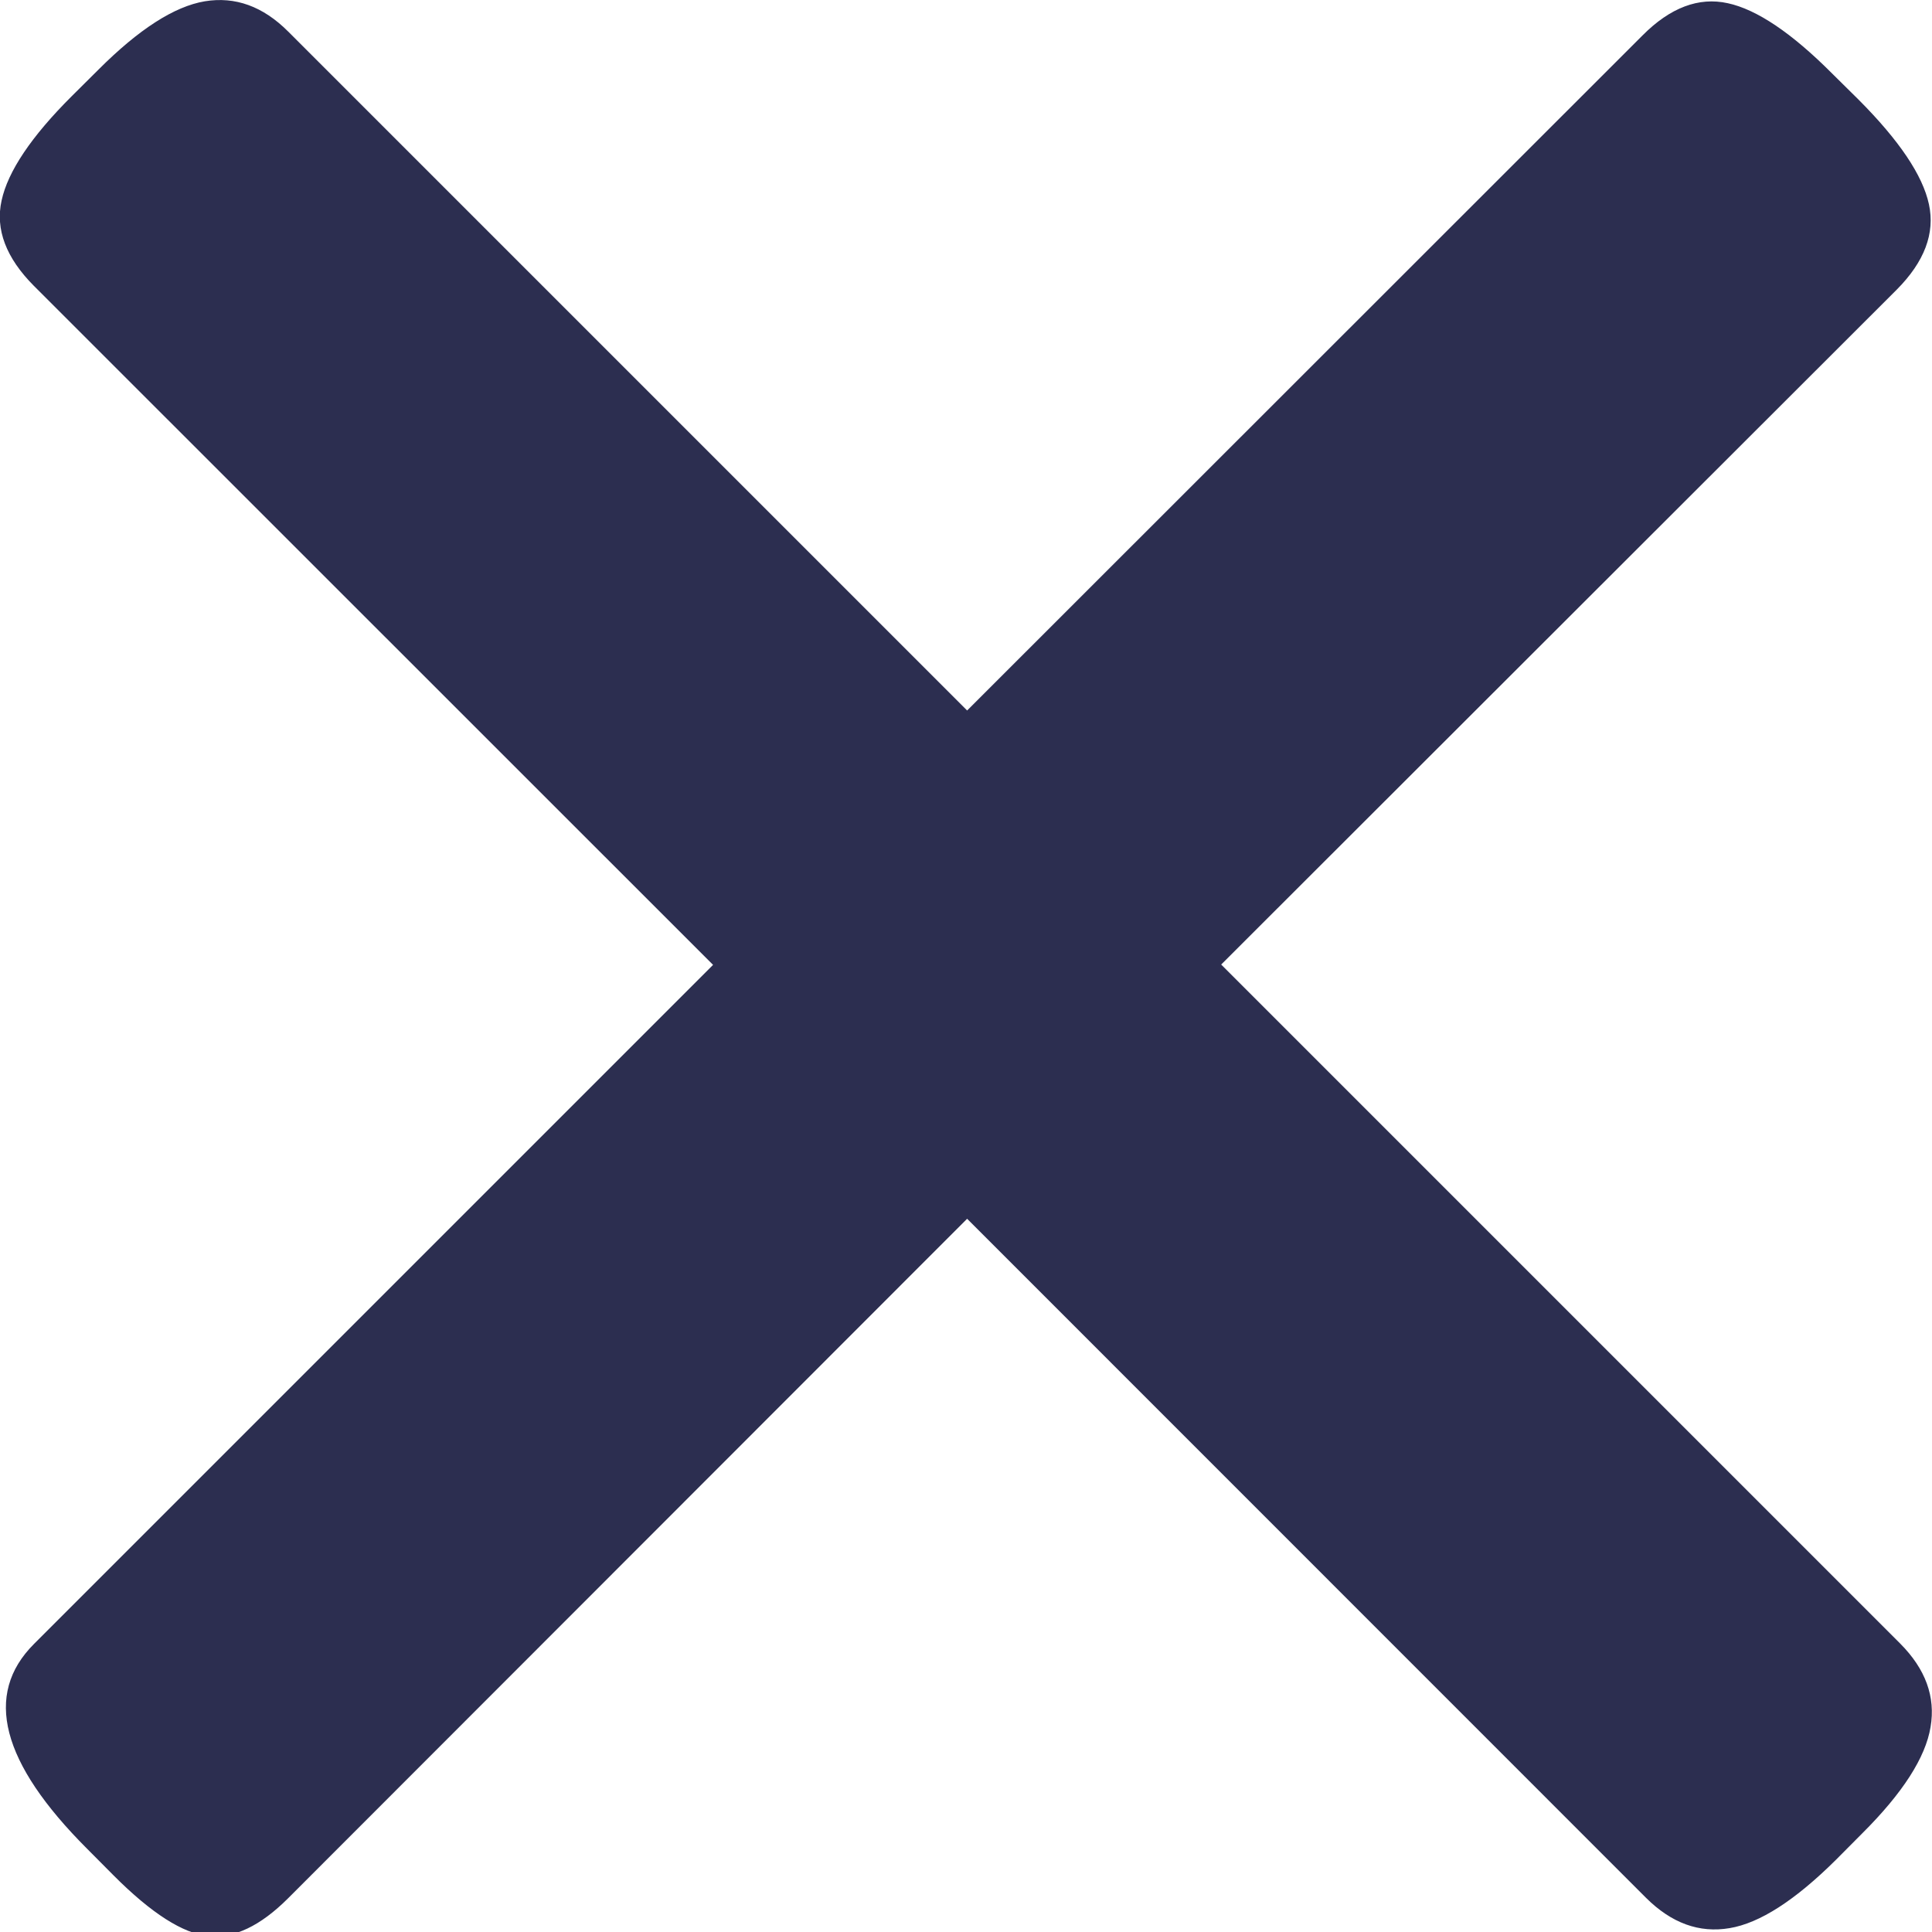
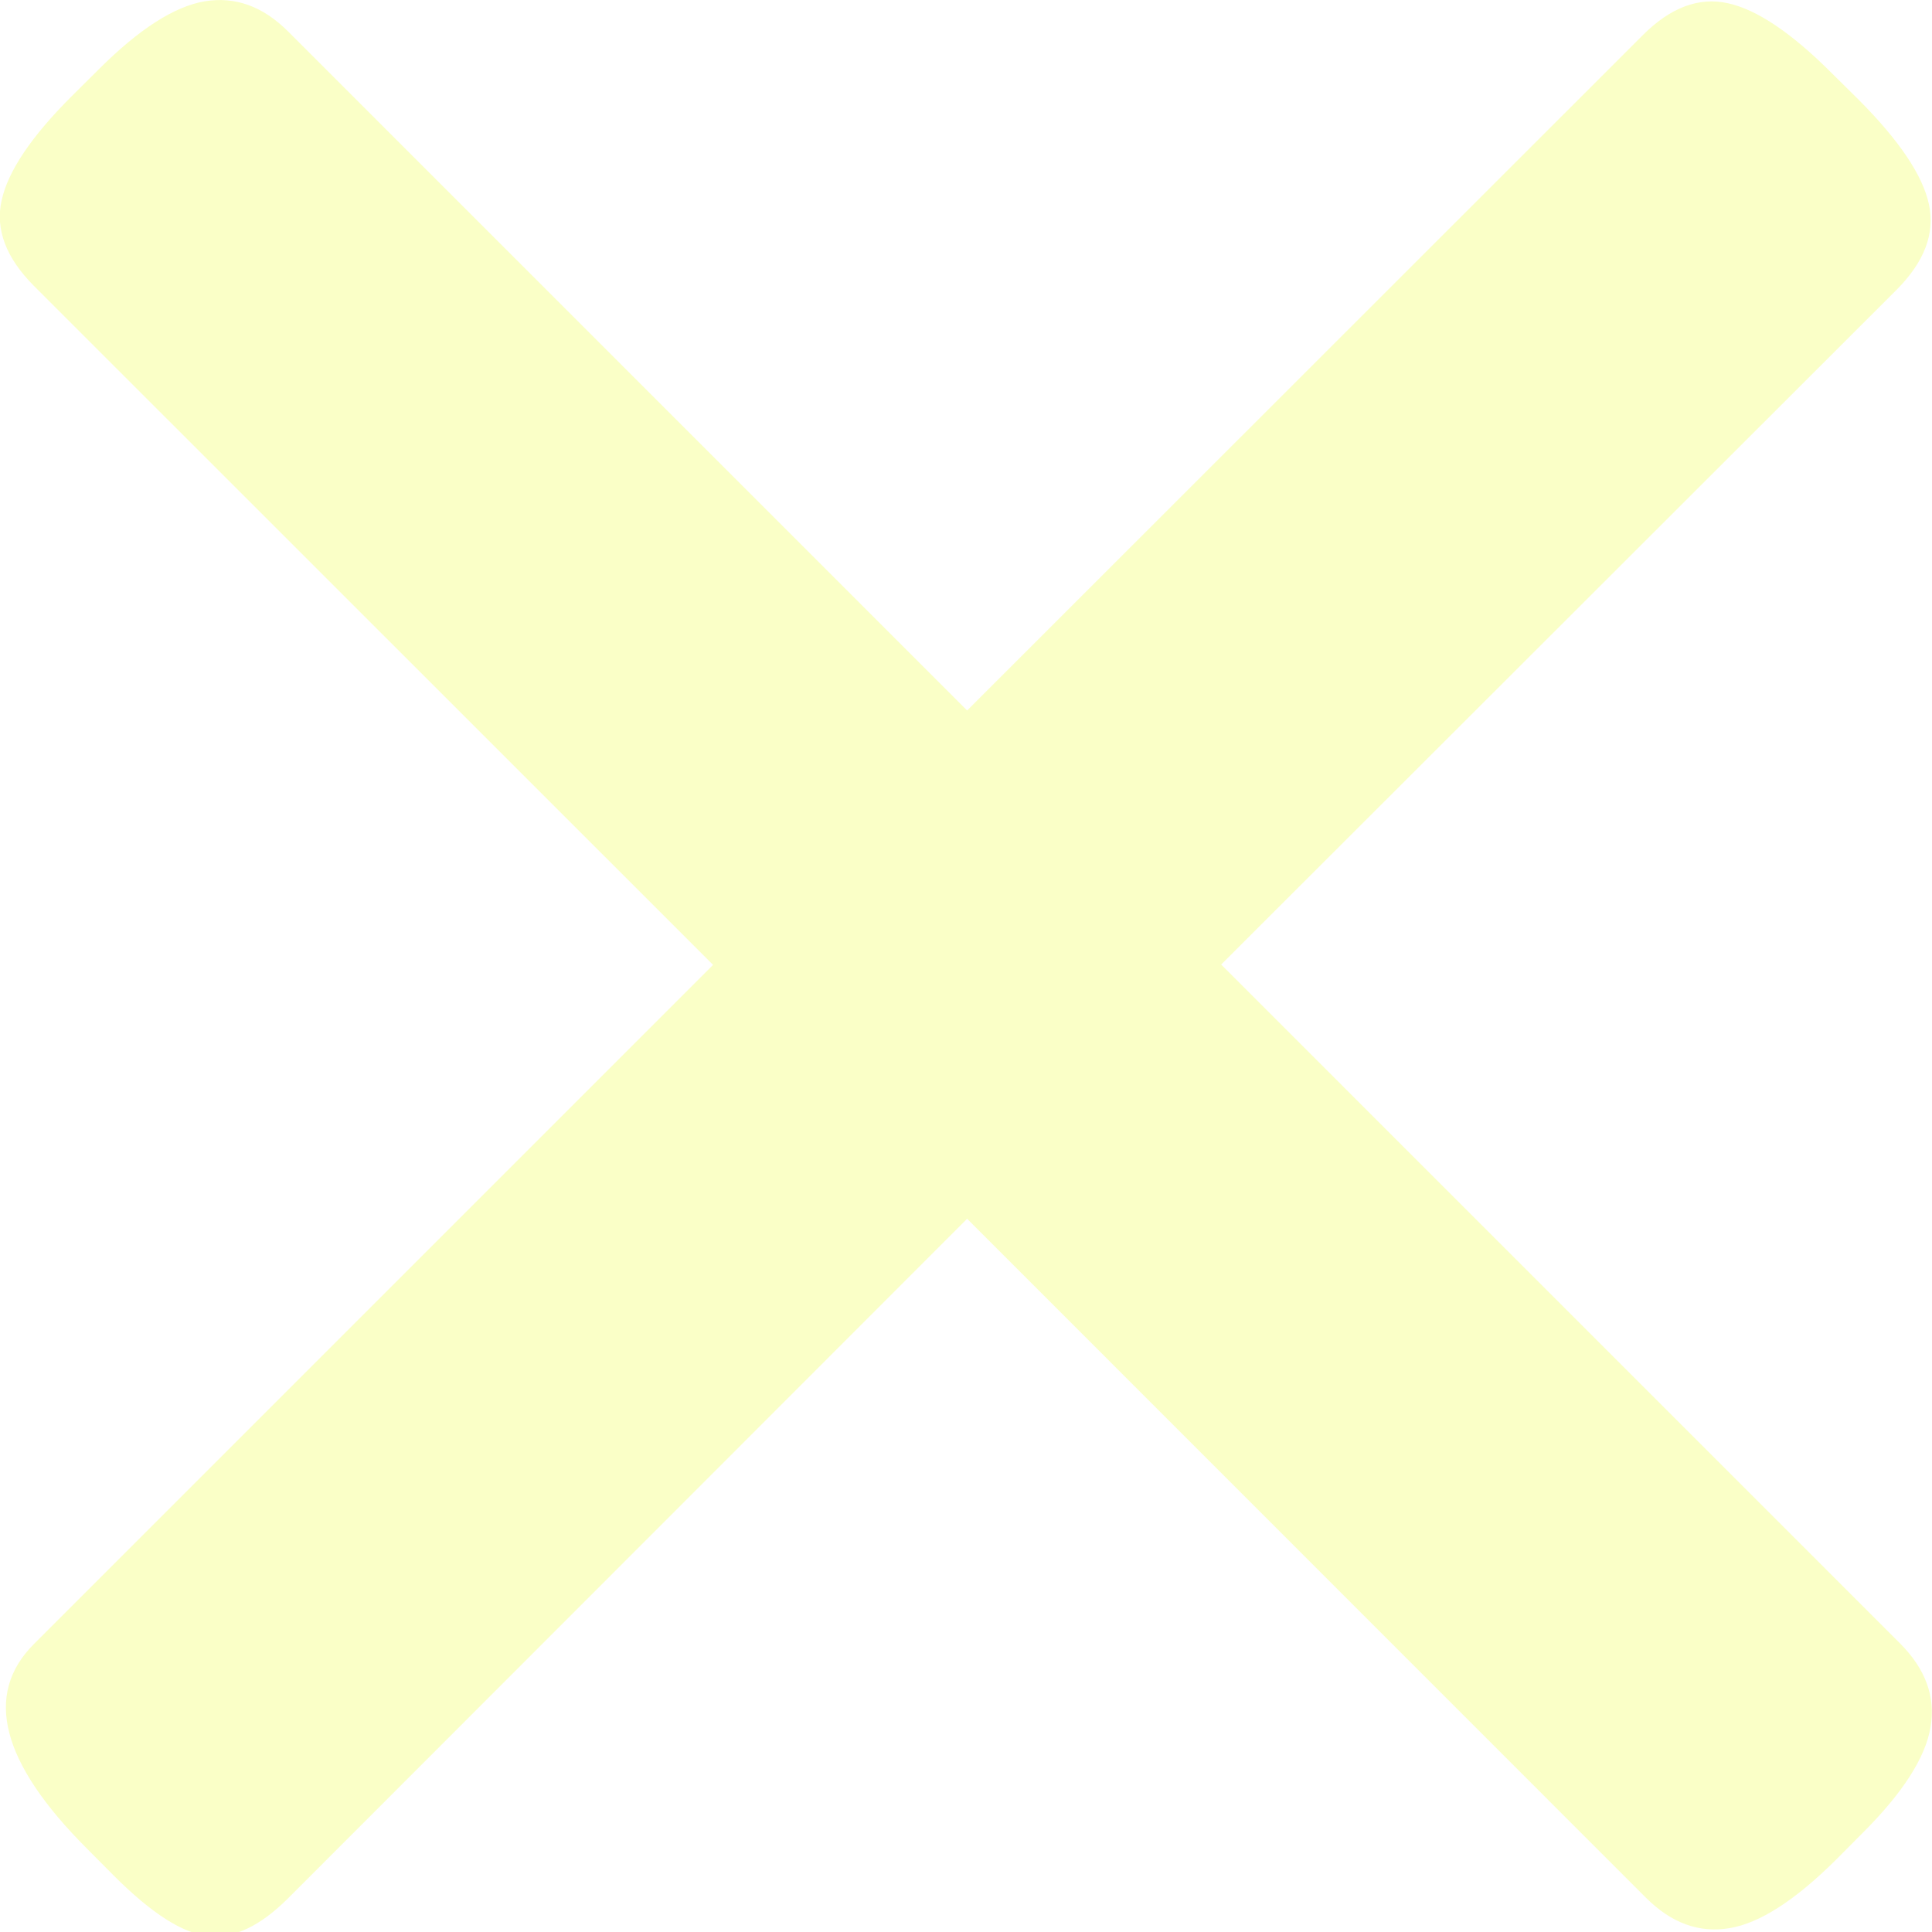
<svg xmlns="http://www.w3.org/2000/svg" width="12" height="12">
-   <path d="M1.272.008c.189-.031.361.031.518.188l4.217 4.217L10.202.22c.172-.173.349-.24.53-.2.18.039.397.185.647.436l.166.164c.251.252.397.468.436.649.039.18-.028.357-.2.53L7.585 5.991l4.218 4.218c.157.158.22.33.188.518-.031.189-.173.41-.424.66l-.164.165c-.253.251-.473.393-.66.424-.189.032-.361-.031-.519-.188L6.007 7.57 1.79 11.79c-.173.173-.337.251-.495.235-.157-.015-.354-.14-.59-.377l-.164-.165c-.534-.534-.644-.958-.33-1.272l4.218-4.218L.21 1.775c-.172-.173-.24-.35-.2-.53.039-.18.184-.397.436-.648L.612.432c.25-.25.47-.392.66-.424" fill="#2C2E50" fill-rule="evenodd" />
+   <path d="M1.272.008c.189-.031.361.031.518.188l4.217 4.217L10.202.22c.172-.173.349-.24.53-.2.18.039.397.185.647.436l.166.164c.251.252.397.468.436.649.039.18-.028.357-.2.53L7.585 5.991l4.218 4.218c.157.158.22.33.188.518-.031.189-.173.41-.424.66l-.164.165c-.253.251-.473.393-.66.424-.189.032-.361-.031-.519-.188L6.007 7.57 1.79 11.79c-.173.173-.337.251-.495.235-.157-.015-.354-.14-.59-.377l-.164-.165c-.534-.534-.644-.958-.33-1.272l4.218-4.218L.21 1.775c-.172-.173-.24-.35-.2-.53.039-.18.184-.397.436-.648L.612.432c.25-.25.47-.392.66-.424" fill="#FAFFC7" fill-rule="evenodd" />
</svg>
